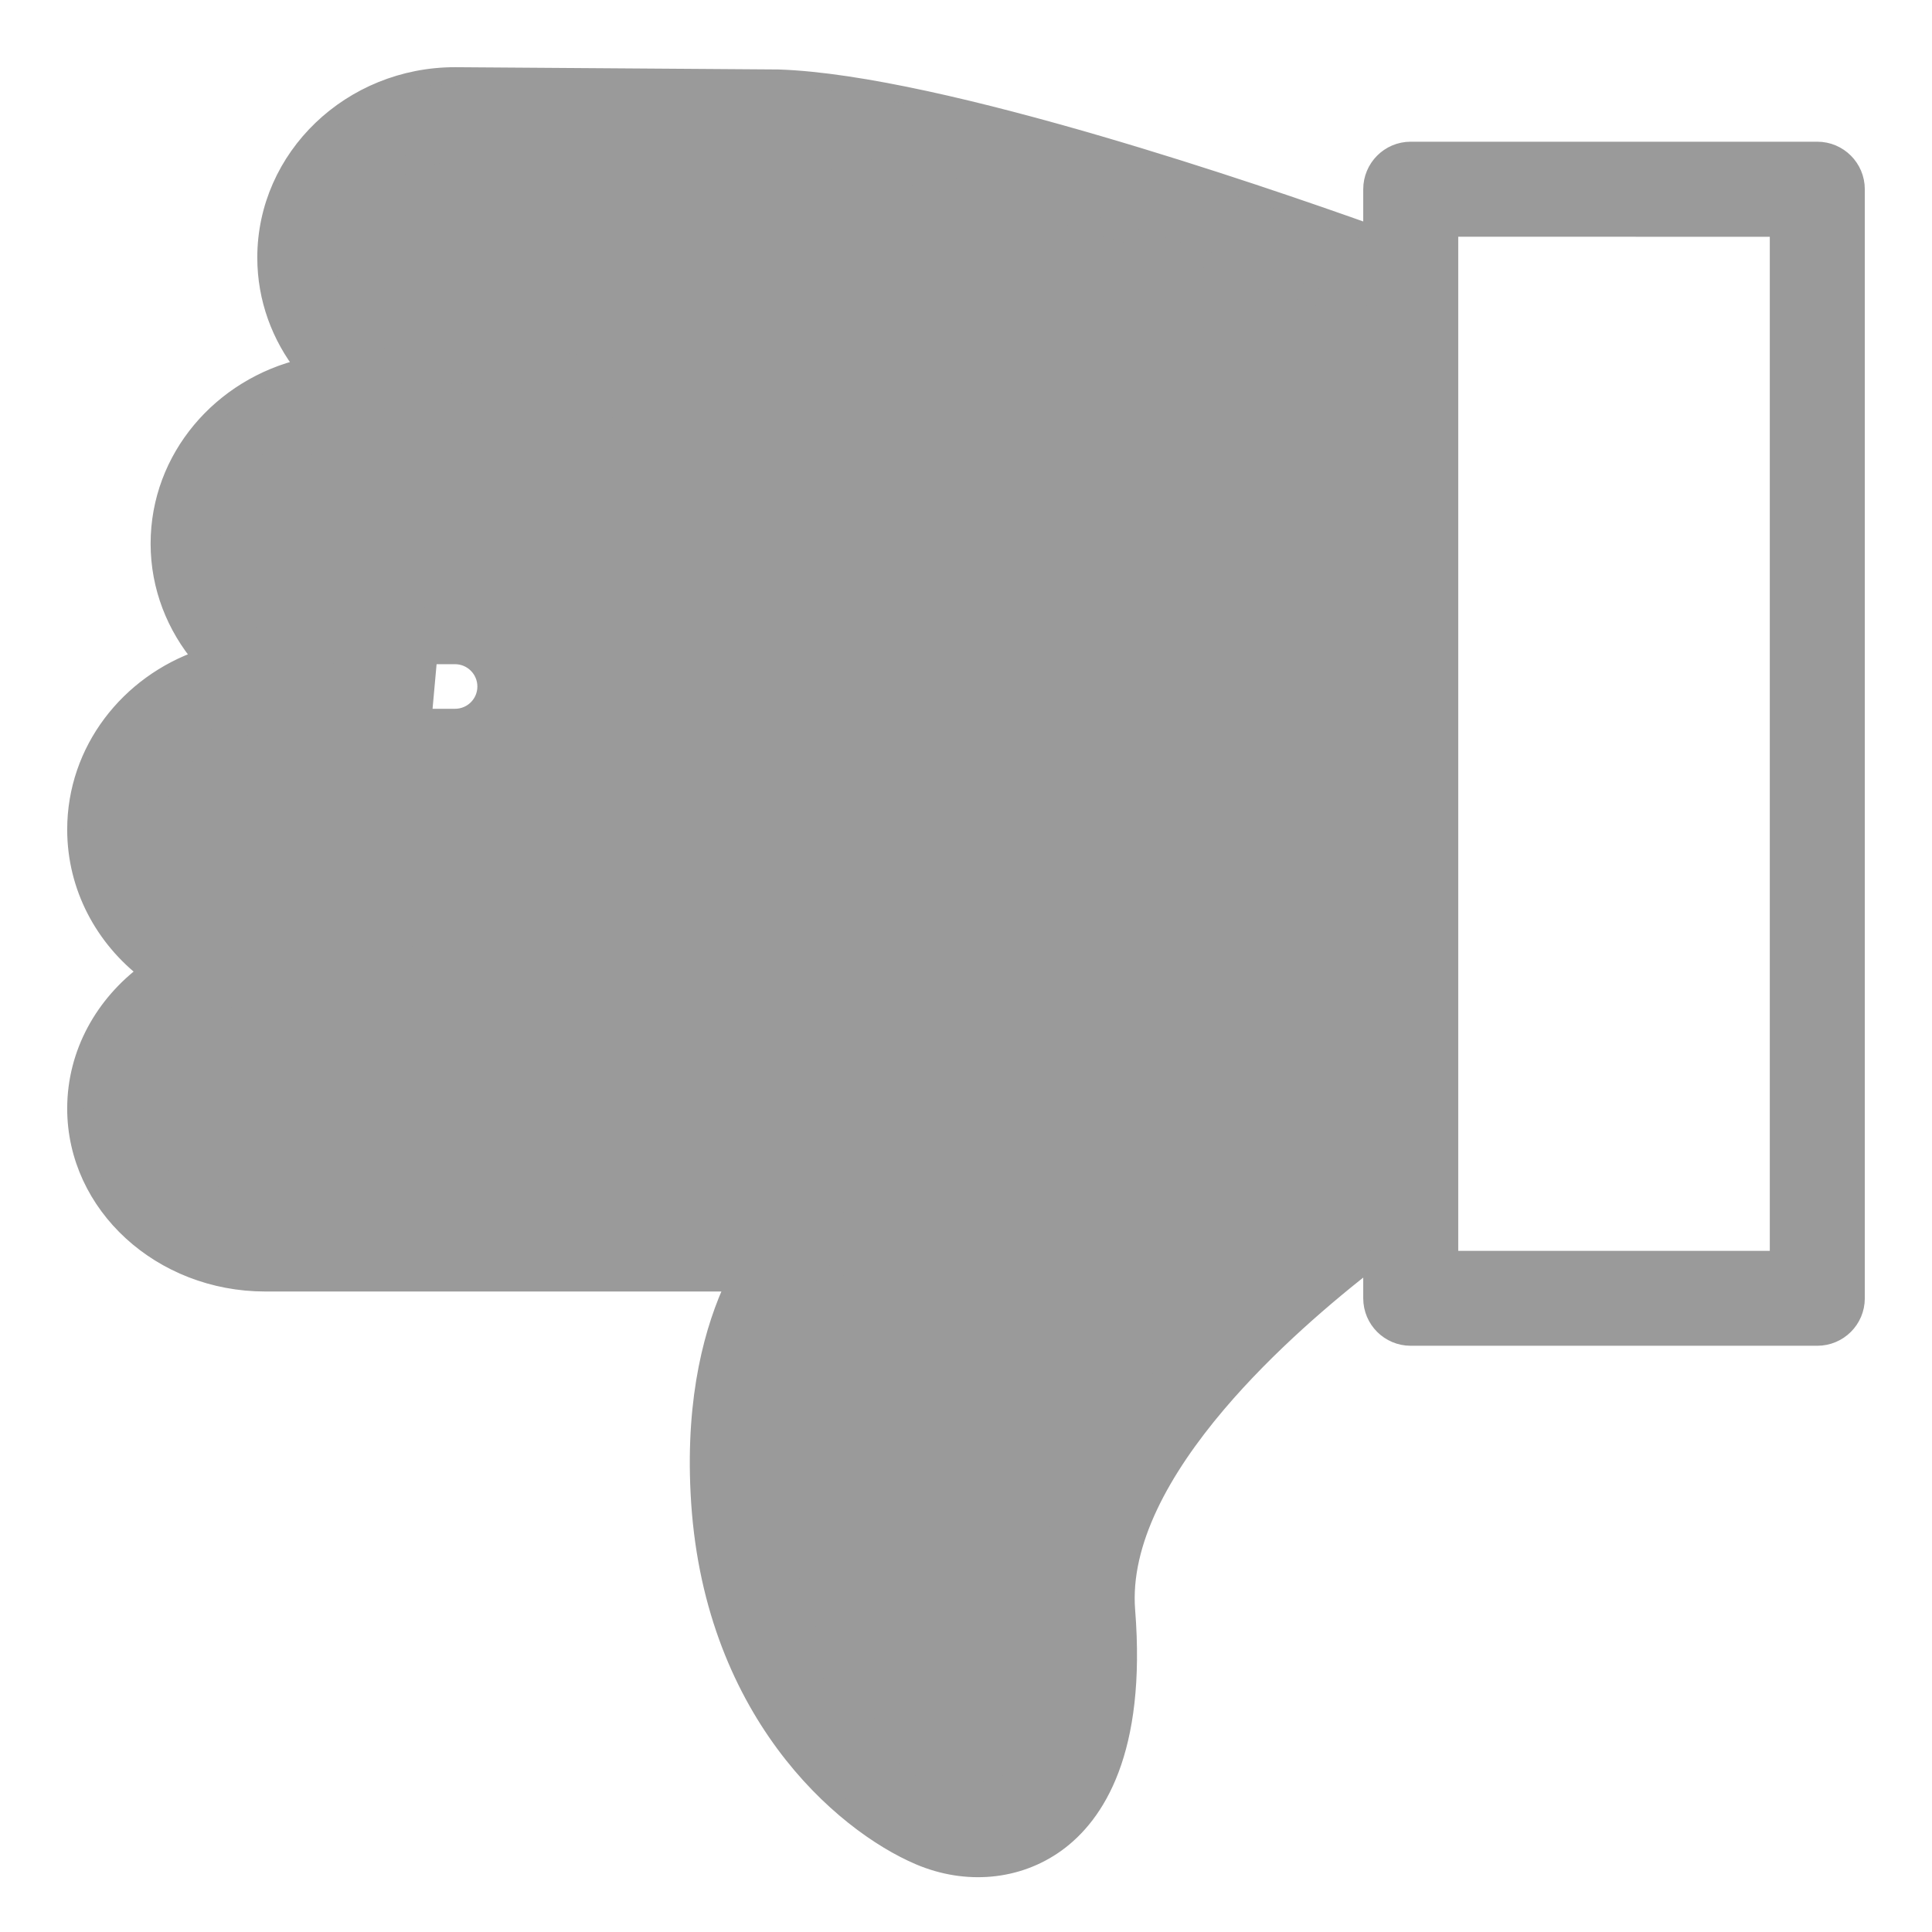
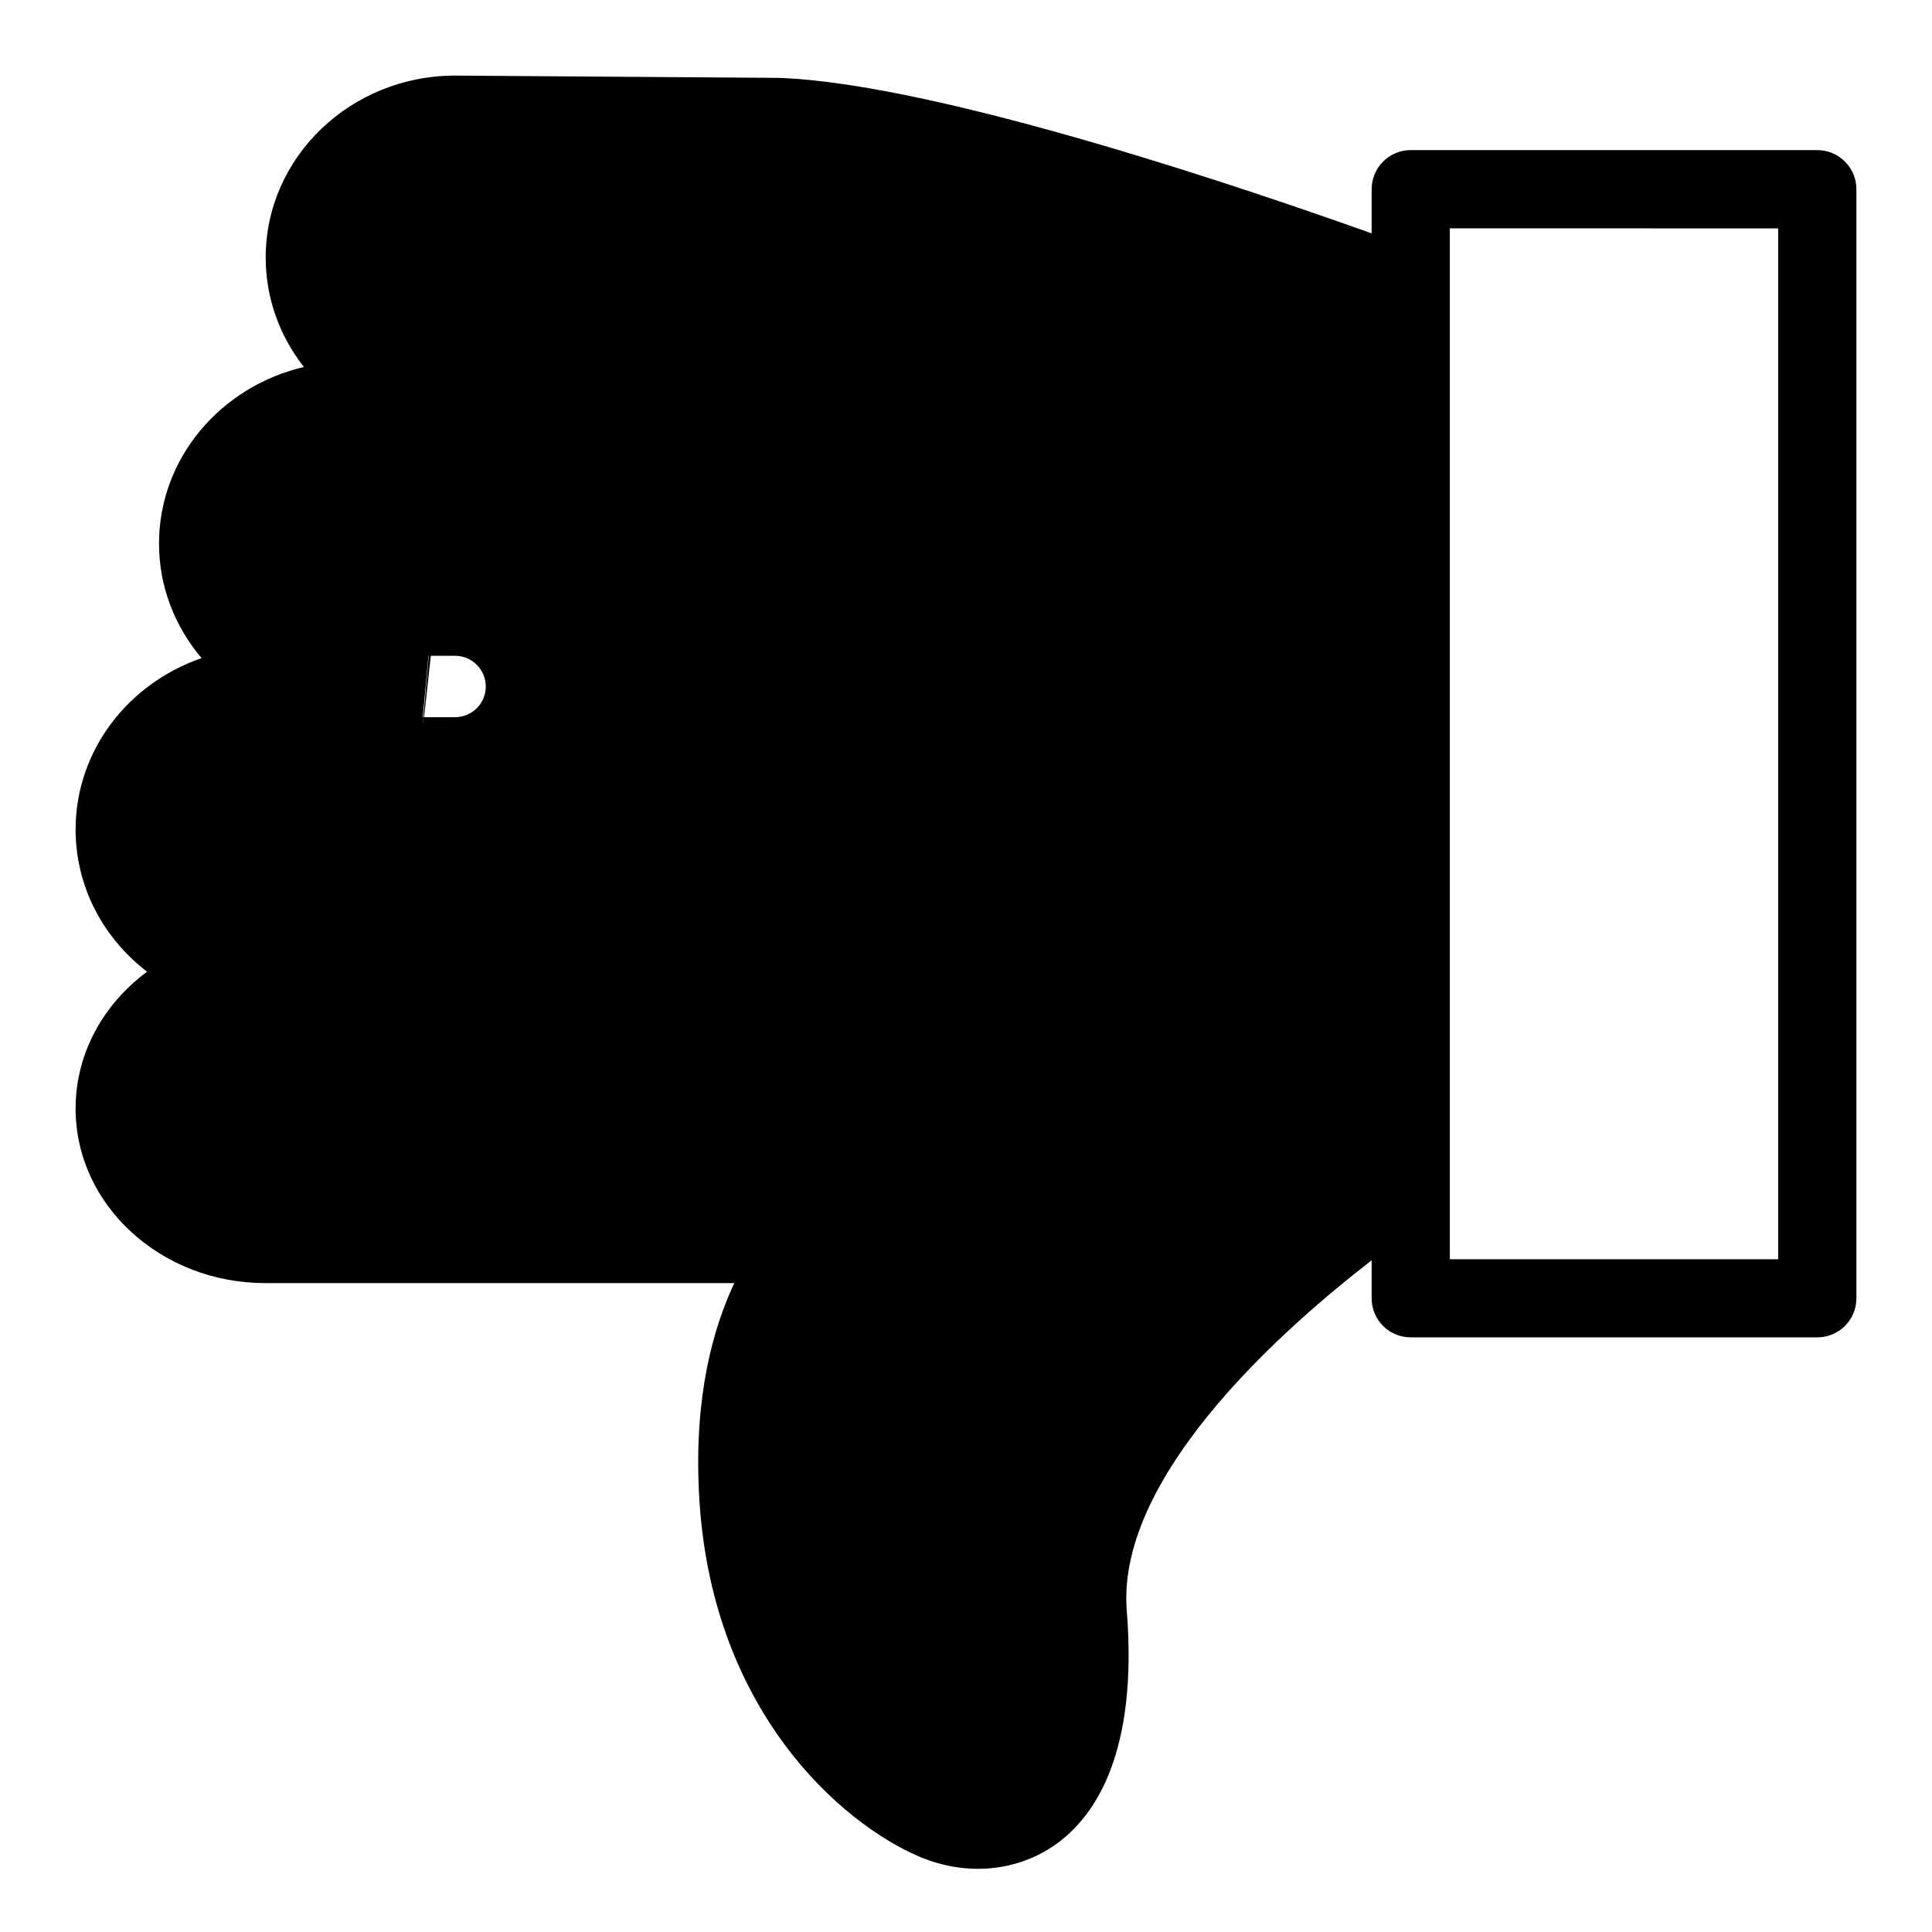
- <svg xmlns="http://www.w3.org/2000/svg" width="23" height="23" viewBox="0 0 23 23" fill="none">
-   <path d="M5.031 8.639V8.639H3.157C2.42 8.639 1.831 9.2 1.832 9.876V9.876C1.832 10.551 2.42 11.111 3.158 11.111H4.72C4.977 11.111 5.186 11.32 5.186 11.577C5.186 11.834 4.977 12.043 4.72 12.043H3.158C2.414 12.043 1.832 12.572 1.832 13.197C1.832 13.817 2.413 14.344 3.158 14.344L9.617 14.344C9.812 14.344 9.986 14.466 10.054 14.649L10.054 14.649C10.121 14.832 10.067 15.037 9.92 15.163C9.894 15.187 9.157 15.875 9.251 17.721L9.251 17.721C9.355 19.867 10.605 20.947 11.309 21.246C11.413 21.29 11.747 21.401 12.033 21.195C12.206 21.07 12.341 20.843 12.422 20.51C12.502 20.179 12.526 19.753 12.486 19.248L12.486 19.248C12.387 17.998 13.176 16.771 14.065 15.802C14.927 14.862 15.904 14.142 16.329 13.847L16.329 3.768C15.767 3.564 14.498 3.116 13.131 2.704C11.704 2.274 10.184 1.889 9.246 1.858L5.415 1.831C5.415 1.831 5.415 1.831 5.415 1.831C4.682 1.831 4.094 2.392 4.094 3.067C4.094 3.743 4.679 4.303 5.413 4.306C5.413 4.306 5.413 4.306 5.413 4.306M5.031 8.639L5.413 4.406L5.413 4.306M5.031 8.639L5.038 8.638M5.031 8.639L5.033 8.538M5.413 4.306L5.417 4.306H5.427L5.427 4.306M5.413 4.306L5.427 4.306M5.427 4.306H5.42V4.381V4.406L5.43 4.306L5.427 4.306L5.427 4.306ZM5.427 4.306H6.761C7.018 4.306 7.227 4.514 7.227 4.771C7.227 5.028 7.018 5.237 6.761 5.237H5.417H5.412L5.412 5.237L5.41 5.237M5.427 4.306L4.152 5.137C3.365 5.137 2.725 5.736 2.725 6.472C2.725 7.208 3.365 7.807 4.152 7.807H5.417C5.619 7.807 5.783 7.971 5.783 8.173C5.783 8.375 5.619 8.538 5.417 8.538H5.033M5.41 5.237H5.412H5.413V5.235V5.137L5.408 5.237L5.41 5.237ZM5.41 5.237H4.152C3.414 5.237 2.825 5.797 2.825 6.472C2.825 7.147 3.414 7.707 4.152 7.707H5.417C5.674 7.707 5.883 7.916 5.883 8.173C5.883 8.43 5.674 8.638 5.417 8.638H5.038M5.038 8.638L5.041 8.638L5.043 8.638L5.033 8.538M5.038 8.638H5.033V8.563V8.538M10.945 22.103L10.945 22.103C11.502 22.339 12.113 22.285 12.578 21.95C13.05 21.61 13.547 20.849 13.414 19.174C13.349 18.358 13.838 17.49 14.497 16.713C15.09 16.015 15.805 15.409 16.329 15.004V15.456C16.329 15.713 16.537 15.921 16.794 15.921H21.634C21.892 15.921 22.1 15.713 22.1 15.456L22.1 2.253C22.1 1.996 21.892 1.787 21.634 1.787H16.794C16.537 1.787 16.329 1.996 16.329 2.253V2.778C15.611 2.522 14.373 2.094 13.075 1.715C11.695 1.312 10.237 0.959 9.265 0.927L9.265 0.927L9.263 0.927L5.418 0.9H5.417C4.178 0.9 3.163 1.868 3.163 3.067C3.163 3.556 3.334 4.007 3.618 4.369C2.633 4.599 1.893 5.45 1.893 6.472C1.893 6.989 2.085 7.463 2.4 7.835C1.529 8.134 0.9 8.933 0.9 9.876V9.876C0.9 10.562 1.234 11.172 1.751 11.568C1.235 11.949 0.9 12.536 0.9 13.197C0.9 14.351 1.921 15.275 3.157 15.275L8.742 15.275C8.49 15.808 8.263 16.618 8.321 17.767C8.447 20.357 10.02 21.71 10.945 22.103ZM21.169 2.719L21.169 14.991H17.26V14.113C17.26 14.101 17.26 14.089 17.26 14.081L17.26 3.45C17.26 3.45 17.26 3.449 17.26 3.448C17.26 3.441 17.26 3.429 17.26 3.416V2.718L21.169 2.719Z" fill="#9A9A9A" stroke="#9A9A9A" stroke-width="0.2" />
+ <svg xmlns="http://www.w3.org/2000/svg" width="23" height="23" viewBox="0 0 23 23">
+   <path d="M5.031 8.639V8.639H3.157C2.42 8.639 1.831 9.2 1.832 9.876V9.876C1.832 10.551 2.42 11.111 3.158 11.111H4.72C4.977 11.111 5.186 11.32 5.186 11.577C5.186 11.834 4.977 12.043 4.72 12.043H3.158C2.414 12.043 1.832 12.572 1.832 13.197C1.832 13.817 2.413 14.344 3.158 14.344L9.617 14.344C9.812 14.344 9.986 14.466 10.054 14.649L10.054 14.649C10.121 14.832 10.067 15.037 9.92 15.163C9.894 15.187 9.157 15.875 9.251 17.721L9.251 17.721C9.355 19.867 10.605 20.947 11.309 21.246C11.413 21.29 11.747 21.401 12.033 21.195C12.206 21.07 12.341 20.843 12.422 20.51C12.502 20.179 12.526 19.753 12.486 19.248L12.486 19.248C12.387 17.998 13.176 16.771 14.065 15.802C14.927 14.862 15.904 14.142 16.329 13.847L16.329 3.768C15.767 3.564 14.498 3.116 13.131 2.704C11.704 2.274 10.184 1.889 9.246 1.858L5.415 1.831C5.415 1.831 5.415 1.831 5.415 1.831C4.682 1.831 4.094 2.392 4.094 3.067C4.094 3.743 4.679 4.303 5.413 4.306C5.413 4.306 5.413 4.306 5.413 4.306M5.031 8.639L5.413 4.406L5.413 4.306M5.031 8.639L5.038 8.638M5.031 8.639L5.033 8.538M5.413 4.306L5.417 4.306H5.427L5.427 4.306M5.413 4.306L5.427 4.306M5.427 4.306H5.42V4.381V4.406L5.43 4.306L5.427 4.306L5.427 4.306ZM5.427 4.306H6.761C7.018 4.306 7.227 4.514 7.227 4.771C7.227 5.028 7.018 5.237 6.761 5.237H5.417H5.412L5.412 5.237L5.41 5.237M5.427 4.306L4.152 5.137C3.365 5.137 2.725 5.736 2.725 6.472C2.725 7.208 3.365 7.807 4.152 7.807H5.417C5.619 7.807 5.783 7.971 5.783 8.173C5.783 8.375 5.619 8.538 5.417 8.538H5.033M5.41 5.237H5.412H5.413V5.235V5.137L5.408 5.237L5.41 5.237ZM5.41 5.237H4.152C3.414 5.237 2.825 5.797 2.825 6.472C2.825 7.147 3.414 7.707 4.152 7.707H5.417C5.674 7.707 5.883 7.916 5.883 8.173C5.883 8.43 5.674 8.638 5.417 8.638H5.038M5.038 8.638L5.041 8.638L5.043 8.638L5.033 8.538M5.038 8.638H5.033V8.563V8.538M10.945 22.103L10.945 22.103C11.502 22.339 12.113 22.285 12.578 21.95C13.05 21.61 13.547 20.849 13.414 19.174C13.349 18.358 13.838 17.49 14.497 16.713C15.09 16.015 15.805 15.409 16.329 15.004V15.456C16.329 15.713 16.537 15.921 16.794 15.921H21.634C21.892 15.921 22.1 15.713 22.1 15.456L22.1 2.253C22.1 1.996 21.892 1.787 21.634 1.787H16.794C16.537 1.787 16.329 1.996 16.329 2.253V2.778C15.611 2.522 14.373 2.094 13.075 1.715C11.695 1.312 10.237 0.959 9.265 0.927L9.265 0.927L9.263 0.927L5.418 0.9H5.417C4.178 0.9 3.163 1.868 3.163 3.067C3.163 3.556 3.334 4.007 3.618 4.369C2.633 4.599 1.893 5.45 1.893 6.472C1.893 6.989 2.085 7.463 2.4 7.835C1.529 8.134 0.9 8.933 0.9 9.876V9.876C0.9 10.562 1.234 11.172 1.751 11.568C1.235 11.949 0.9 12.536 0.9 13.197C0.9 14.351 1.921 15.275 3.157 15.275L8.742 15.275C8.49 15.808 8.263 16.618 8.321 17.767C8.447 20.357 10.02 21.71 10.945 22.103ZM21.169 2.719L21.169 14.991H17.26V14.113C17.26 14.101 17.26 14.089 17.26 14.081L17.26 3.45C17.26 3.45 17.26 3.449 17.26 3.448C17.26 3.441 17.26 3.429 17.26 3.416V2.718L21.169 2.719Z" stroke-width="0.2" />
</svg>
